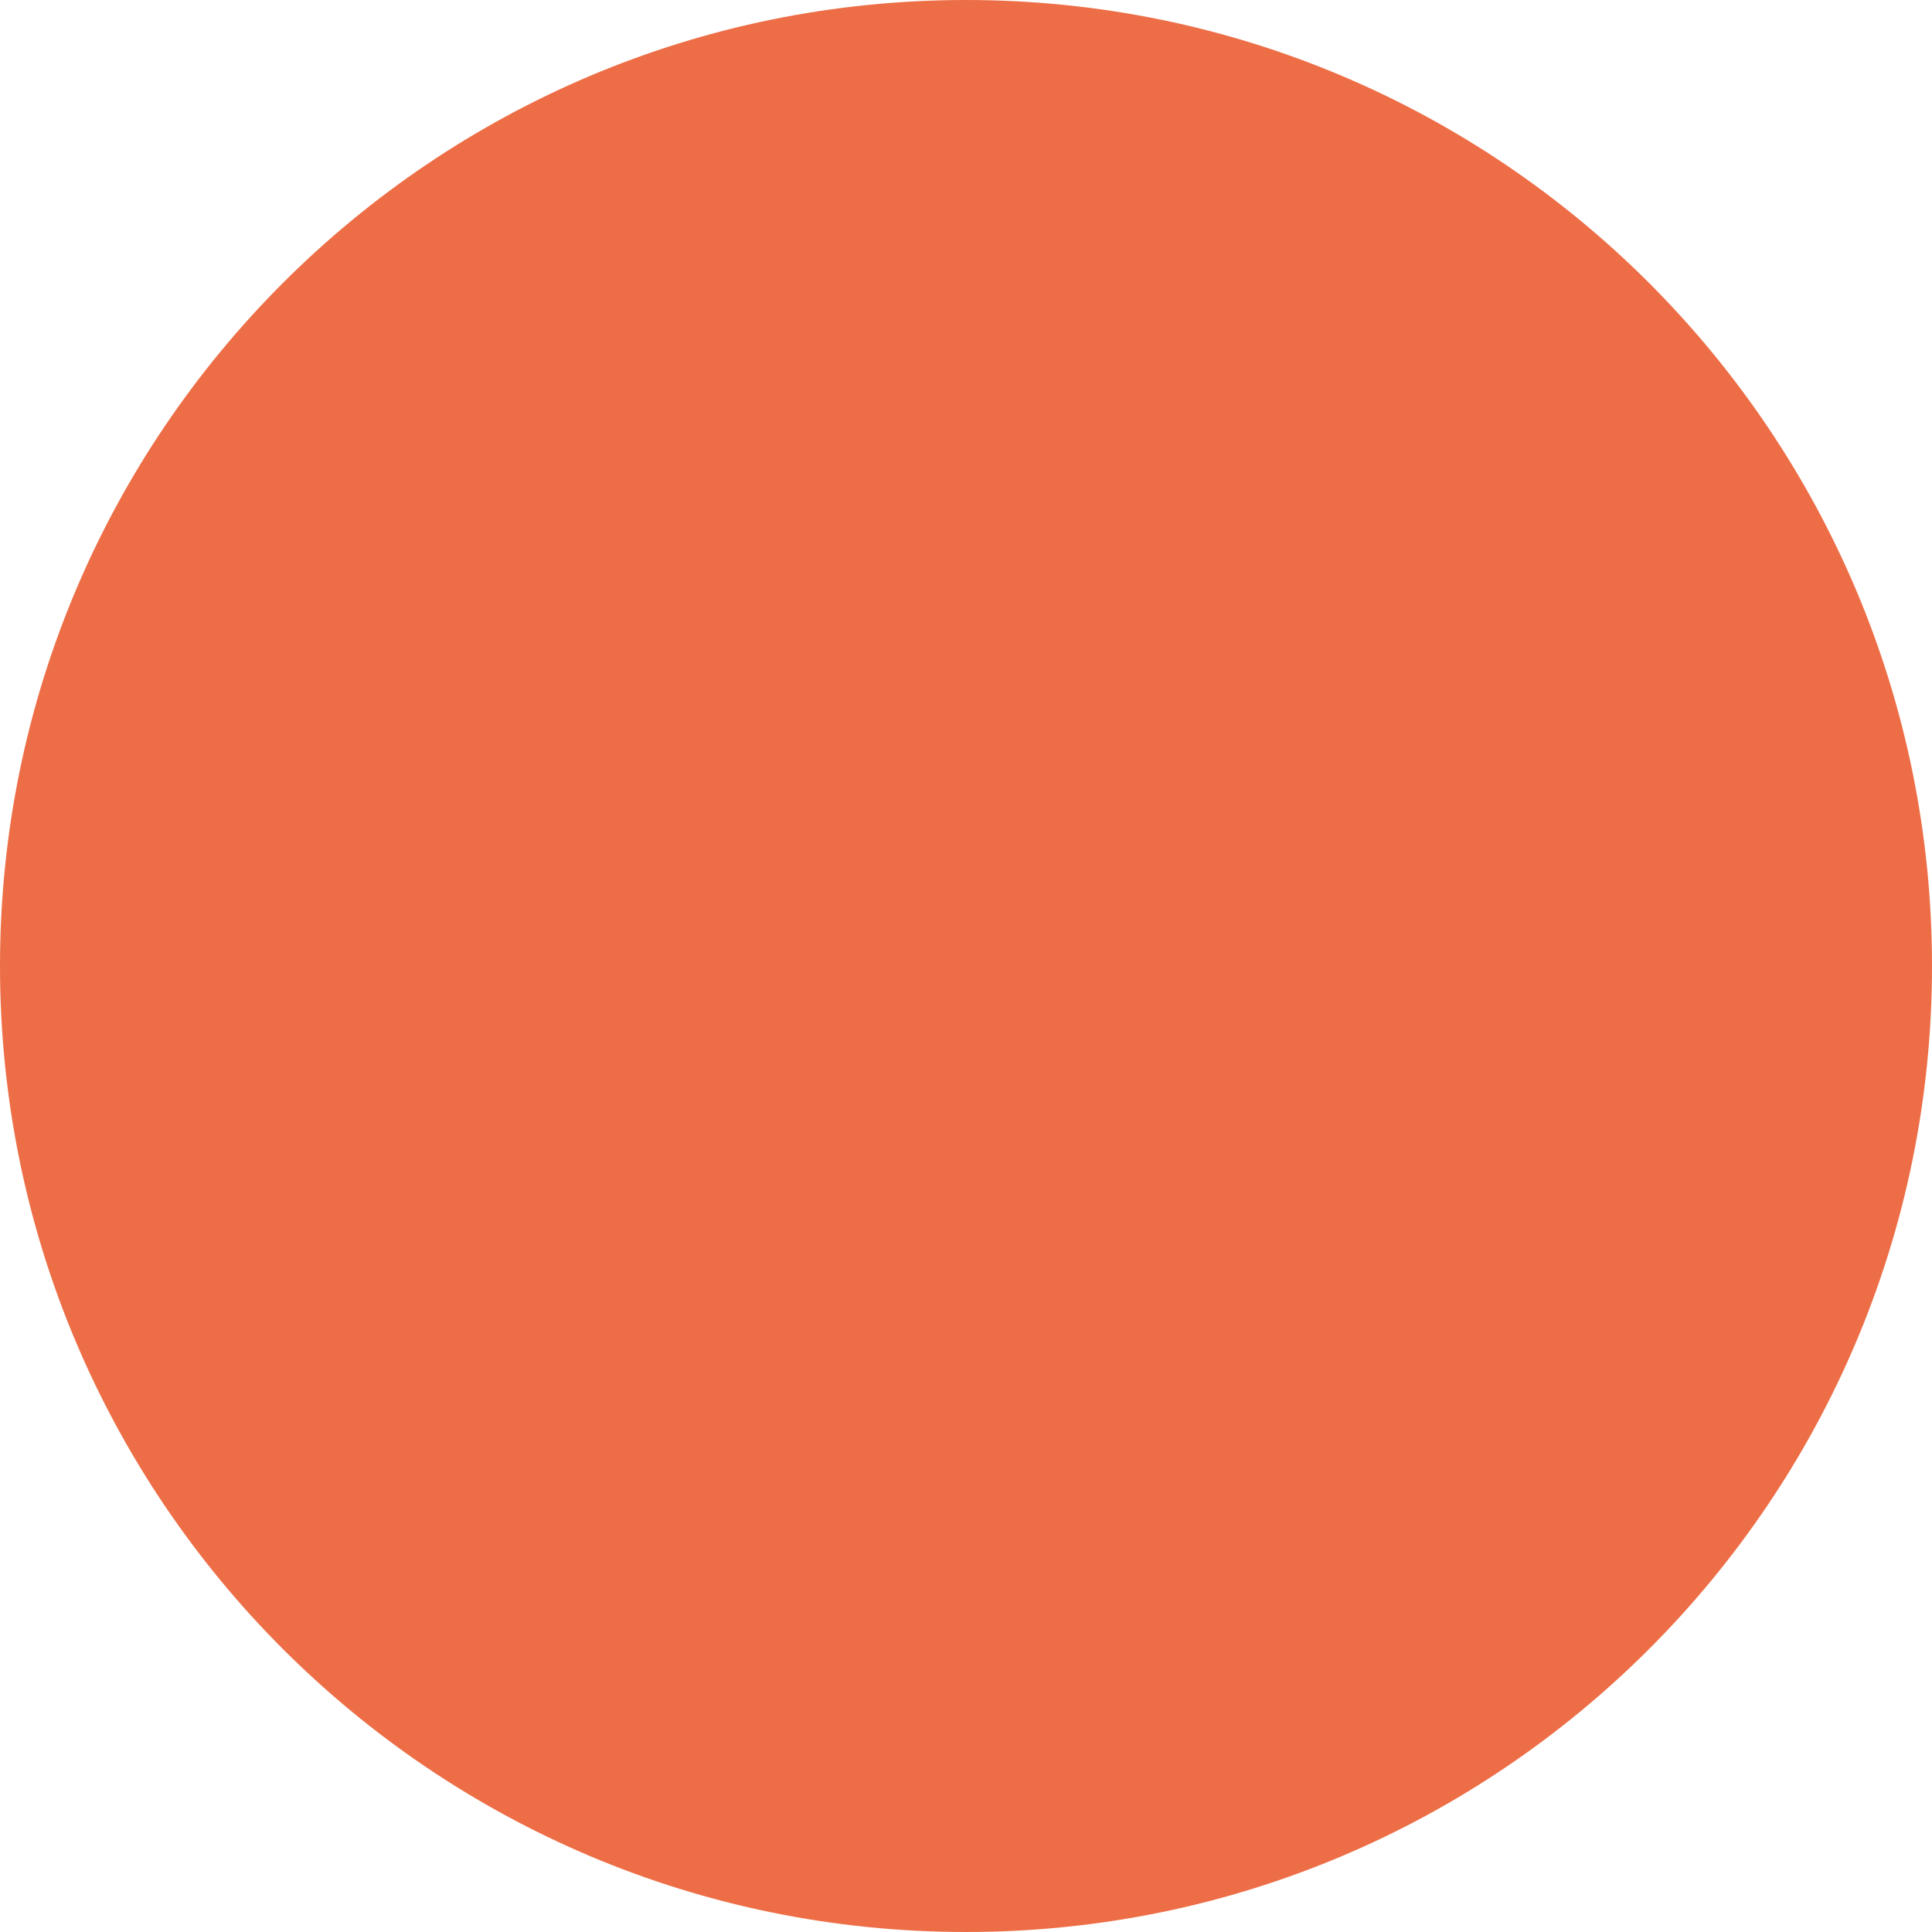
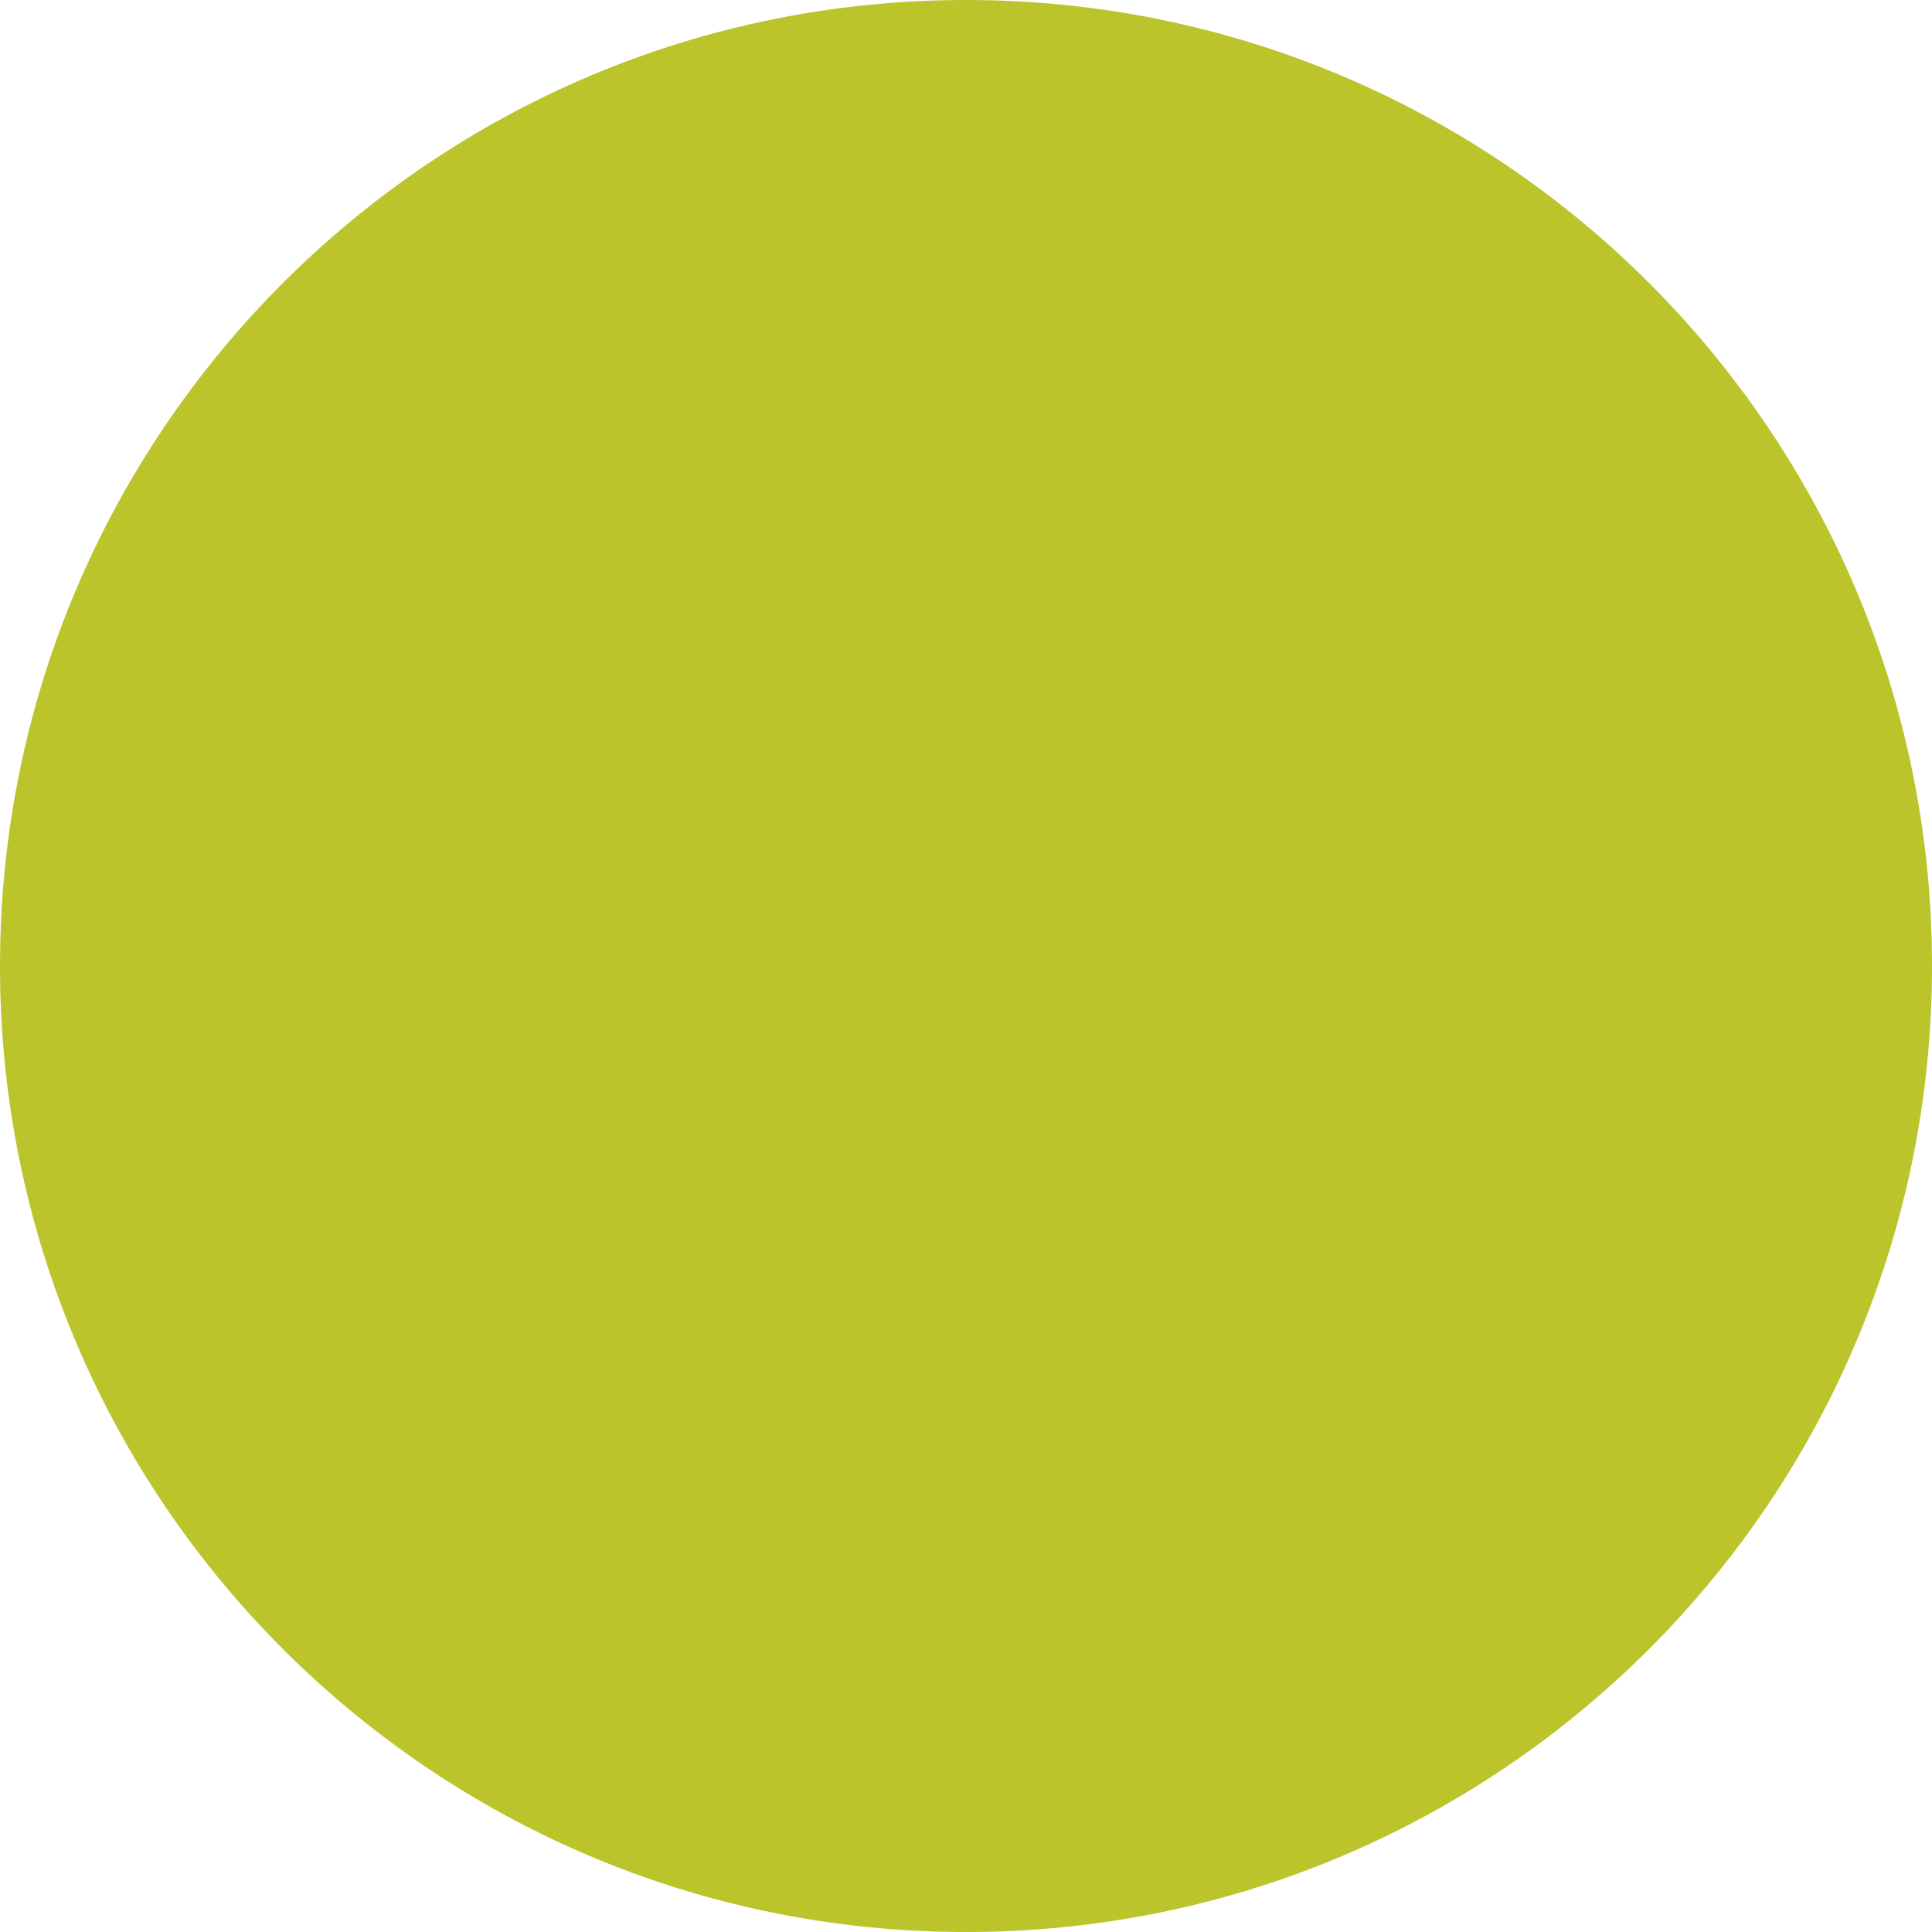
<svg xmlns="http://www.w3.org/2000/svg" xmlns:xlink="http://www.w3.org/1999/xlink" version="1.1" width="100" height="100">
  <defs>
    <circle id="s2" cx="50" cy="50" r="50" />
  </defs>
  <symbol id="default">
-     <use xlink:href="#s2" fill="#ED6E46" />
+     <use xlink:href="#s2" fill="#BBC42A" />
  </symbol>
-   <use xlink:href="#default" />
+   <use xlink:href="#default" fill="none" />
</svg>
